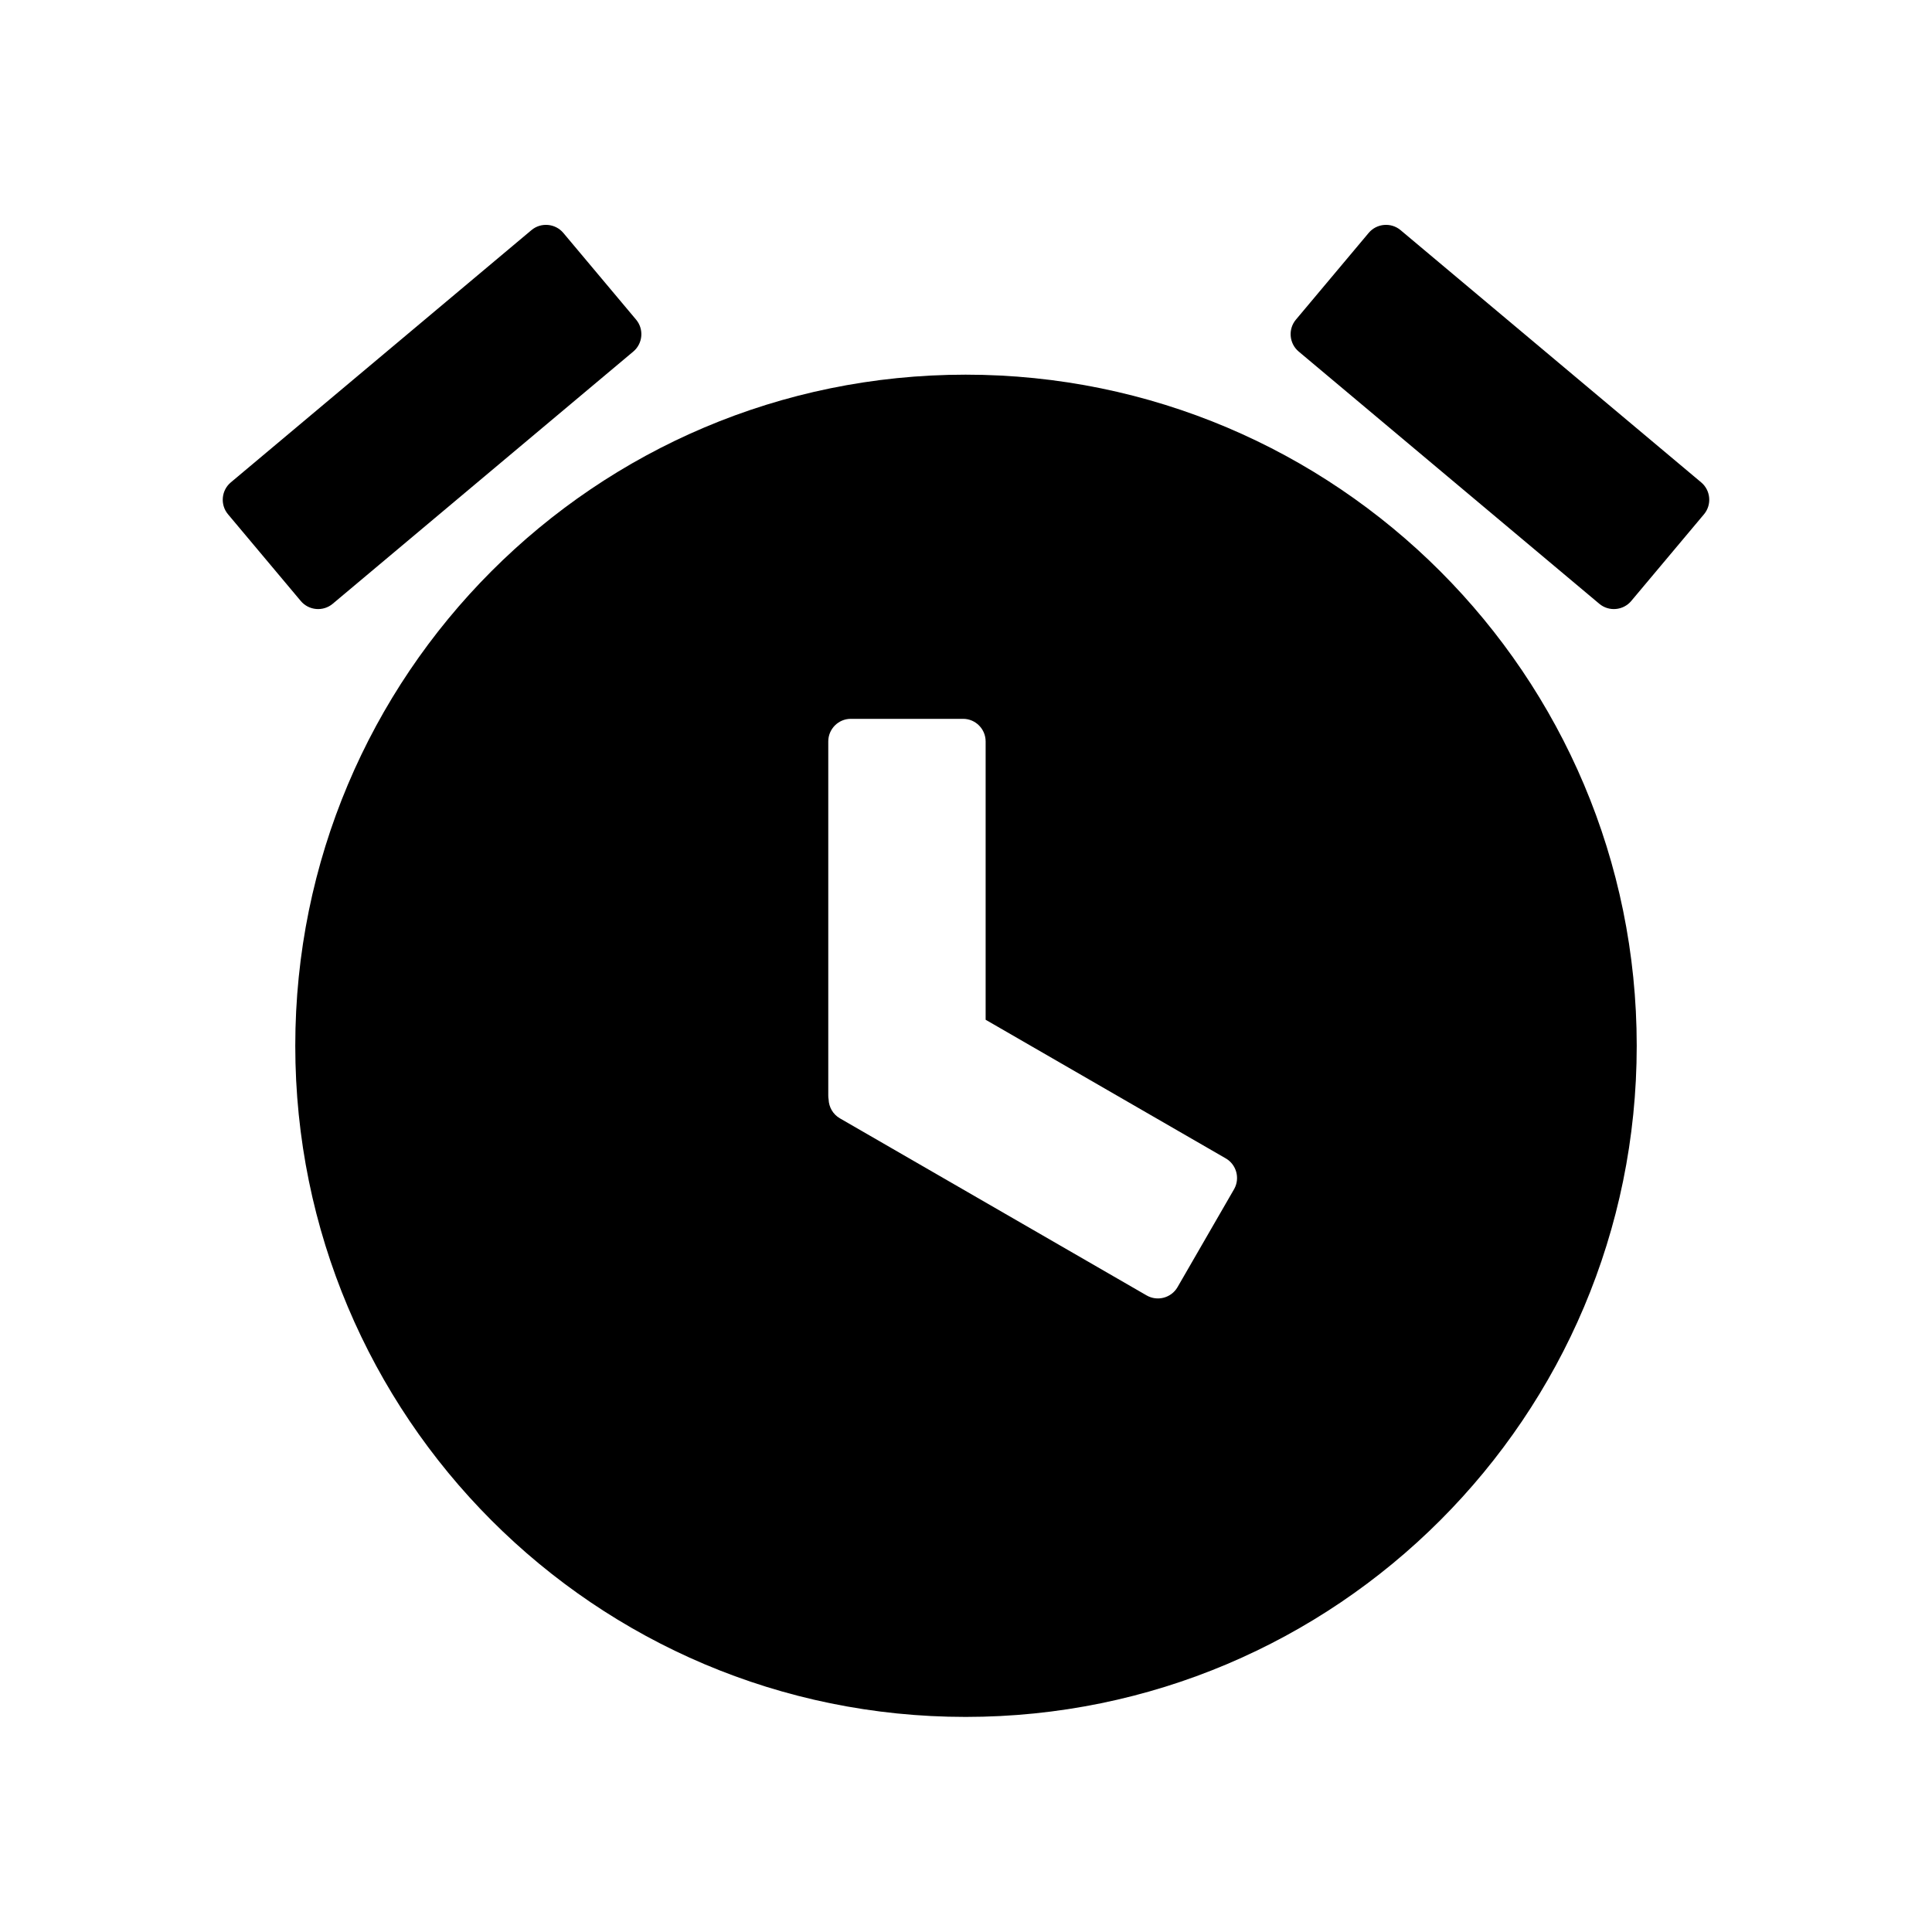
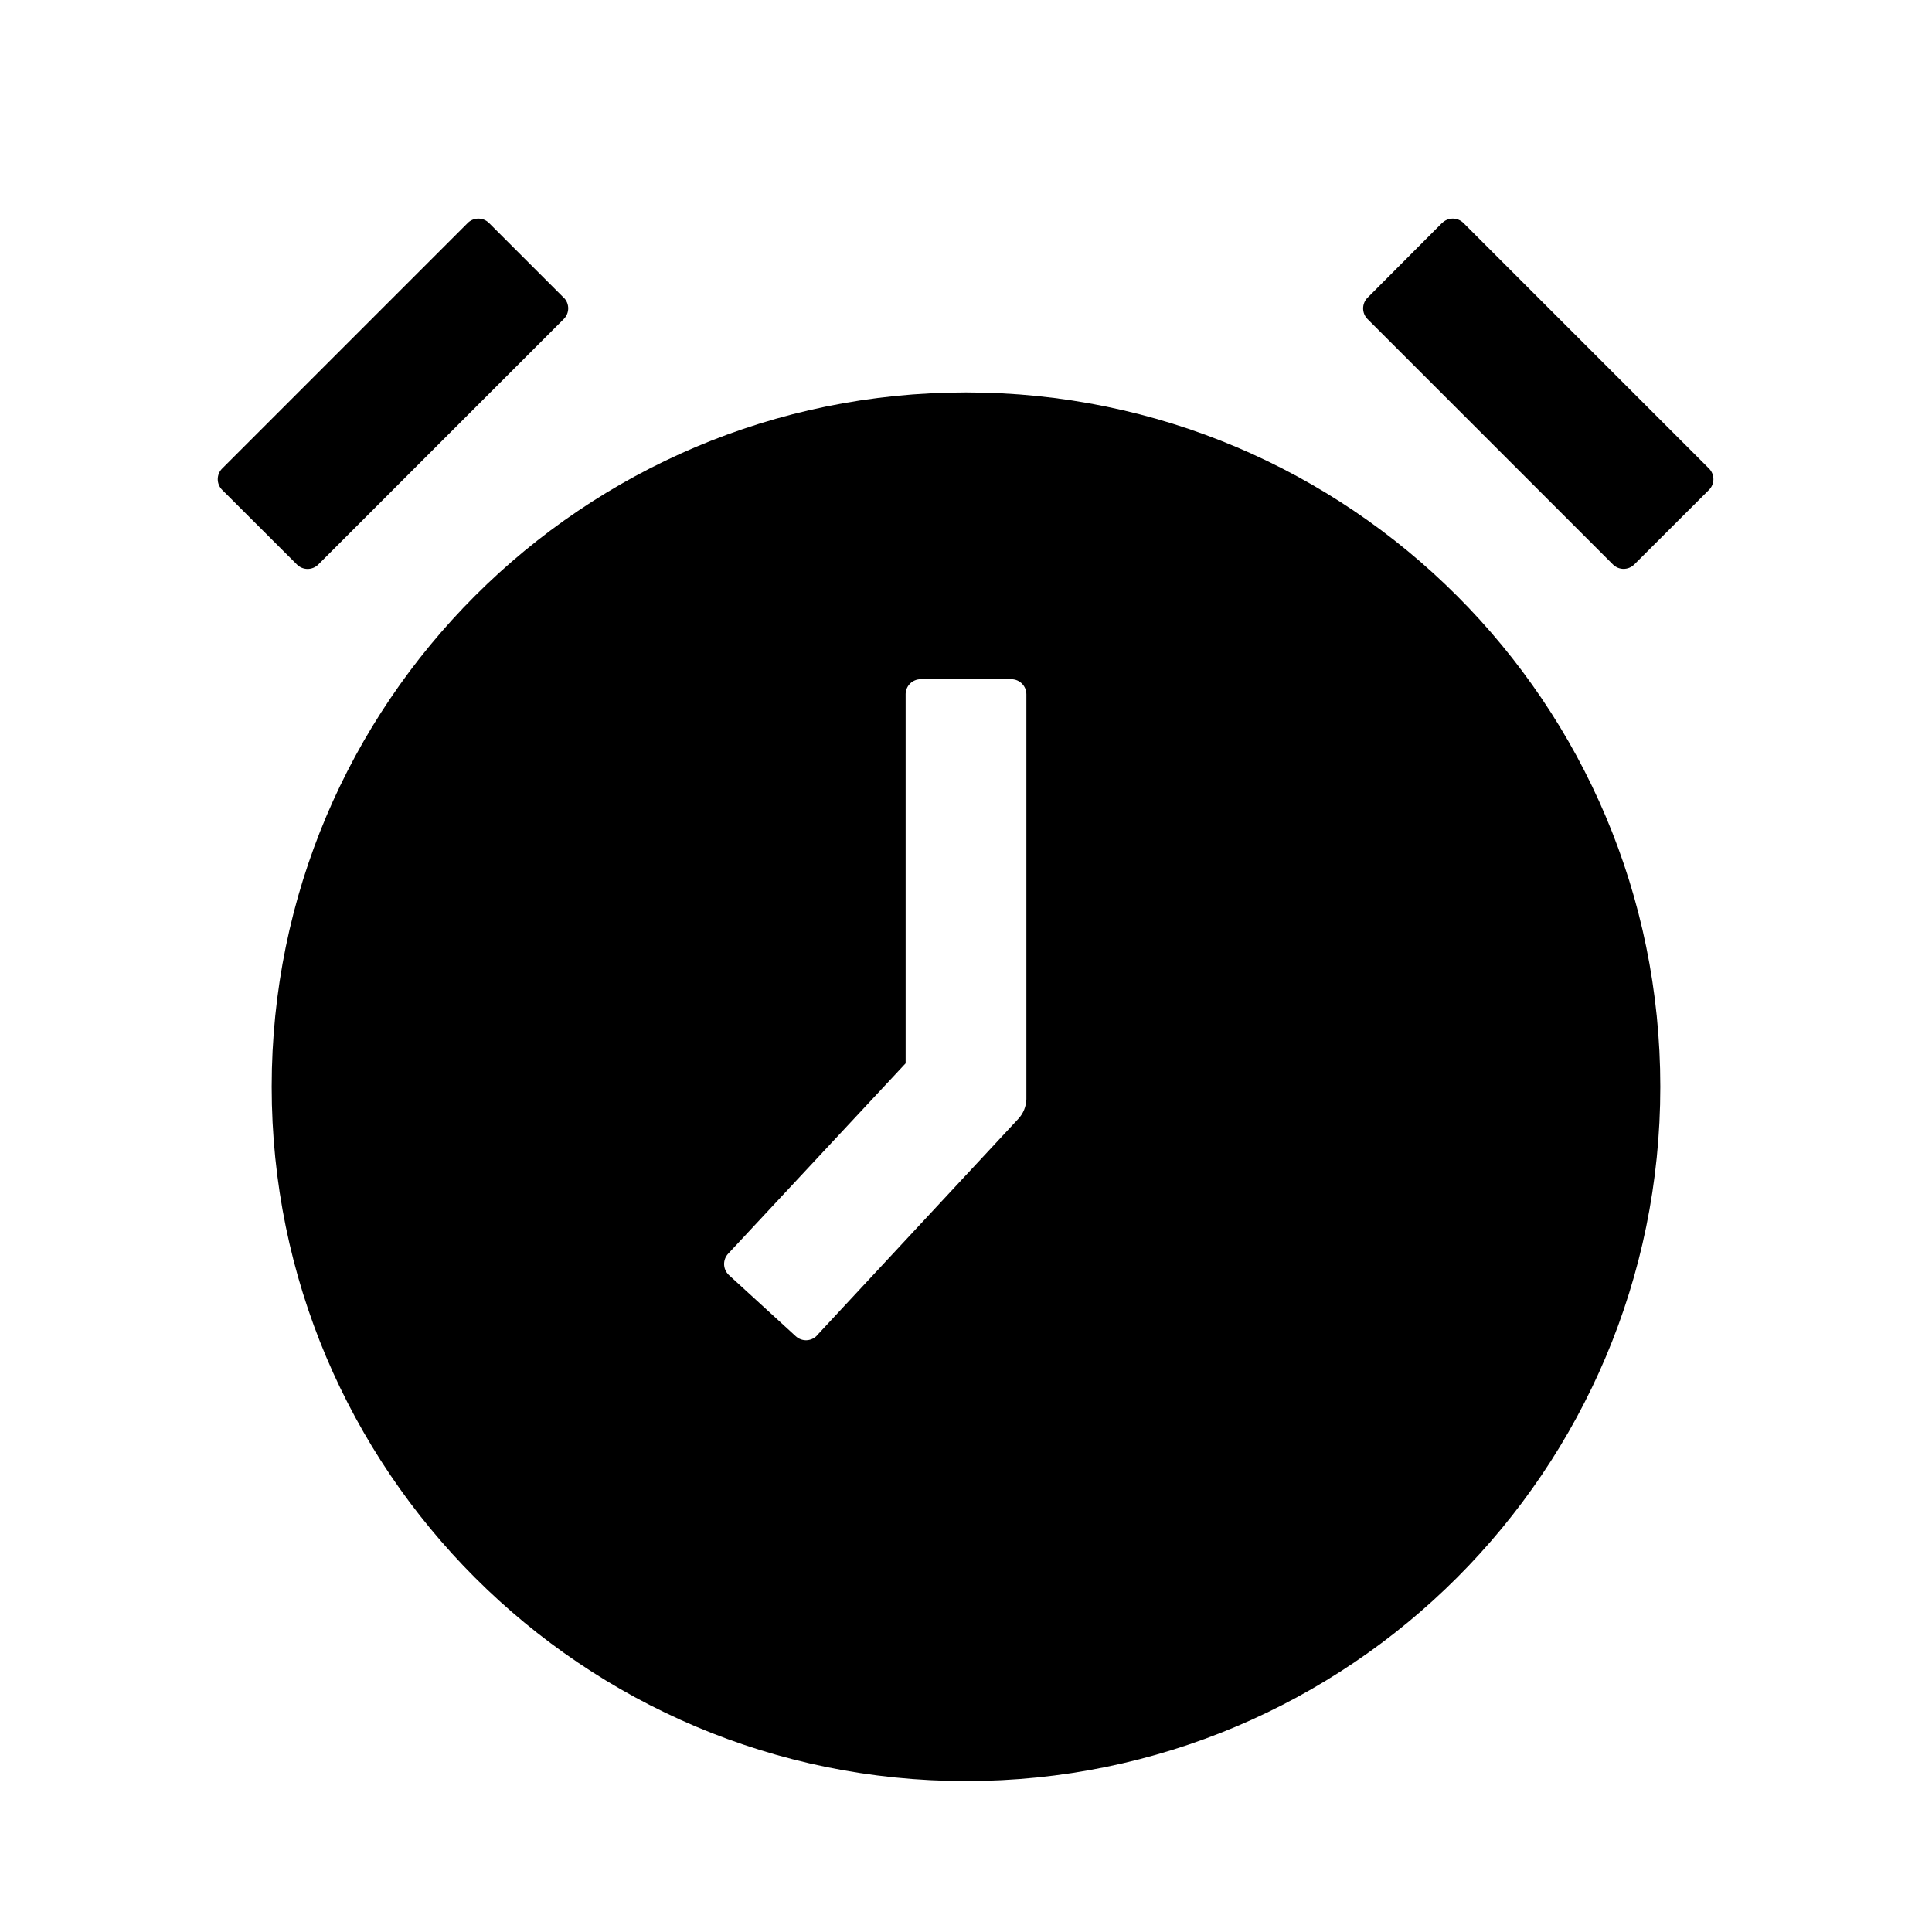
- <svg xmlns="http://www.w3.org/2000/svg" t="1669373775633" class="icon" viewBox="0 0 1024 1024" version="1.1" p-id="1146" width="200" height="200">
-   <path d="M511.806 198.583c196.504 0 355.691 159.281 355.691 355.708C867.497 750.718 708.32 910 511.806 910c-196.514 0-355.303-159.282-355.303-355.709s158.789-355.708 355.303-355.708zM510.493 381h-59.577c-6.554 0-11.916 5.39-11.916 11.978v187.686c0 0.713 0.063 1.412 0.183 2.091 0.143 3.996 2.274 7.843 5.973 9.979l162.588 93.87c5.707 3.294 13.072 1.32 16.367-4.386l29.953-51.881 0.153-0.273c3.079-5.667 1.078-12.851-4.538-16.094l-127.271-73.48V392.978c0-6.588-5.361-11.978-11.915-11.978zM298.578 123.455l38.567 45.963c4.242 5.056 3.578 12.662-1.476 16.903L176.325 320.026c-5.054 4.241-12.66 3.575-16.903-1.481l-38.567-45.963c-4.242-5.056-3.578-12.662 1.476-16.903l159.344-133.705c5.054-4.241 12.66-3.575 16.903 1.481z m443.747-1.481L901.67 255.679c5.054 4.24 5.718 11.847 1.476 16.903l-38.567 45.963c-4.243 5.056-11.85 5.722-16.903 1.481L688.33 186.321c-5.054-4.24-5.718-11.847-1.476-16.903l38.567-45.963c4.243-5.056 11.85-5.722 16.903-1.481z" p-id="1147" />
+ <svg xmlns="http://www.w3.org/2000/svg" t="1678079160441" class="icon" viewBox="0 0 1024 1024" version="1.1" p-id="3839" width="200" height="200">
+   <path d="M512 208a368 368 0 1 1 0 736 368 368 0 0 1 0-736z m24 152h-48a8 8 0 0 0-8 7.744v195.84l-94.08 100.928a8 8 0 0 0 0.256 11.136l0.192 0.192 35.392 32.384c3.2 2.944 8.064 2.816 11.072-0.192l0.192-0.256 106.688-114.752A16 16 0 0 0 544 582.592V368a8 8 0 0 0-7.744-8H536zM298.816 157.76a8 8 0 0 1 0 11.328L168.704 299.2a8 8 0 0 1-11.328 0l-39.616-39.552a8 8 0 0 1 0-11.328l130.112-130.112a8 8 0 0 1 11.328 0l39.616 39.616z m465.536-39.552a8 8 0 0 1 11.328 0L905.792 248.32a8 8 0 0 1 0 11.328L866.176 299.2a8 8 0 0 1-11.264 0L724.8 169.088a8 8 0 0 1 0-11.264l39.552-39.68z" p-id="3840" />
</svg>
